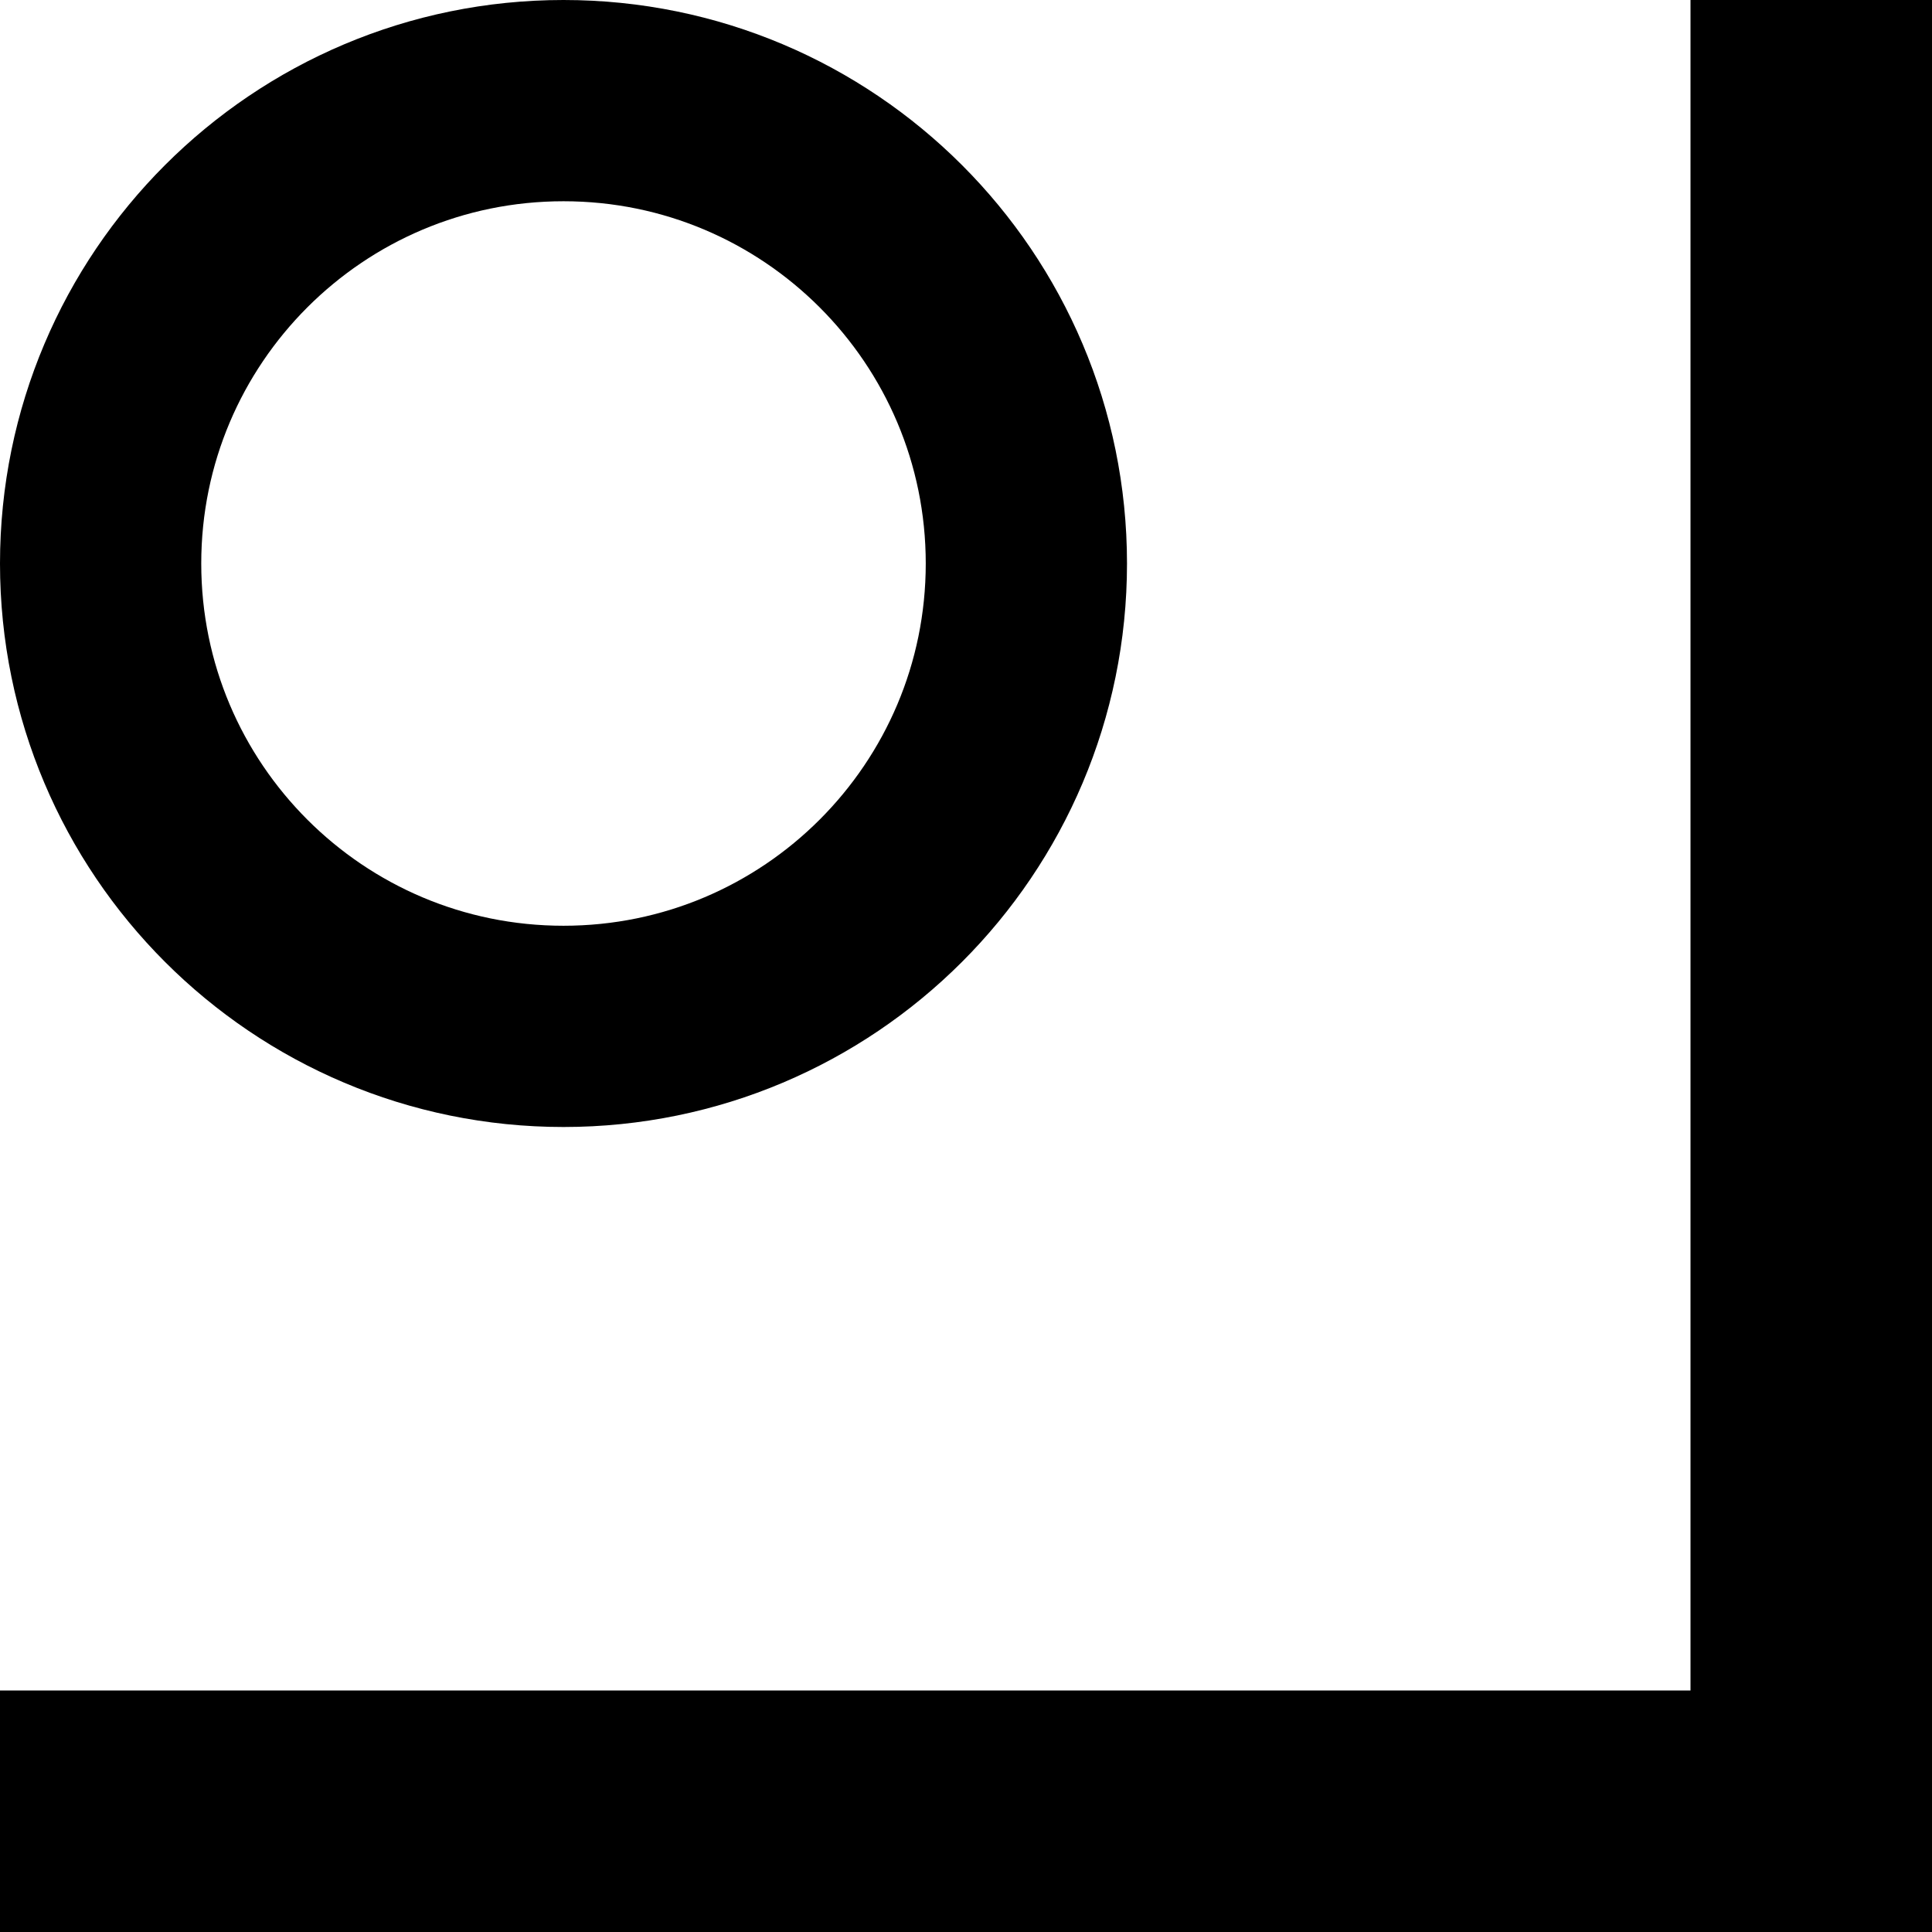
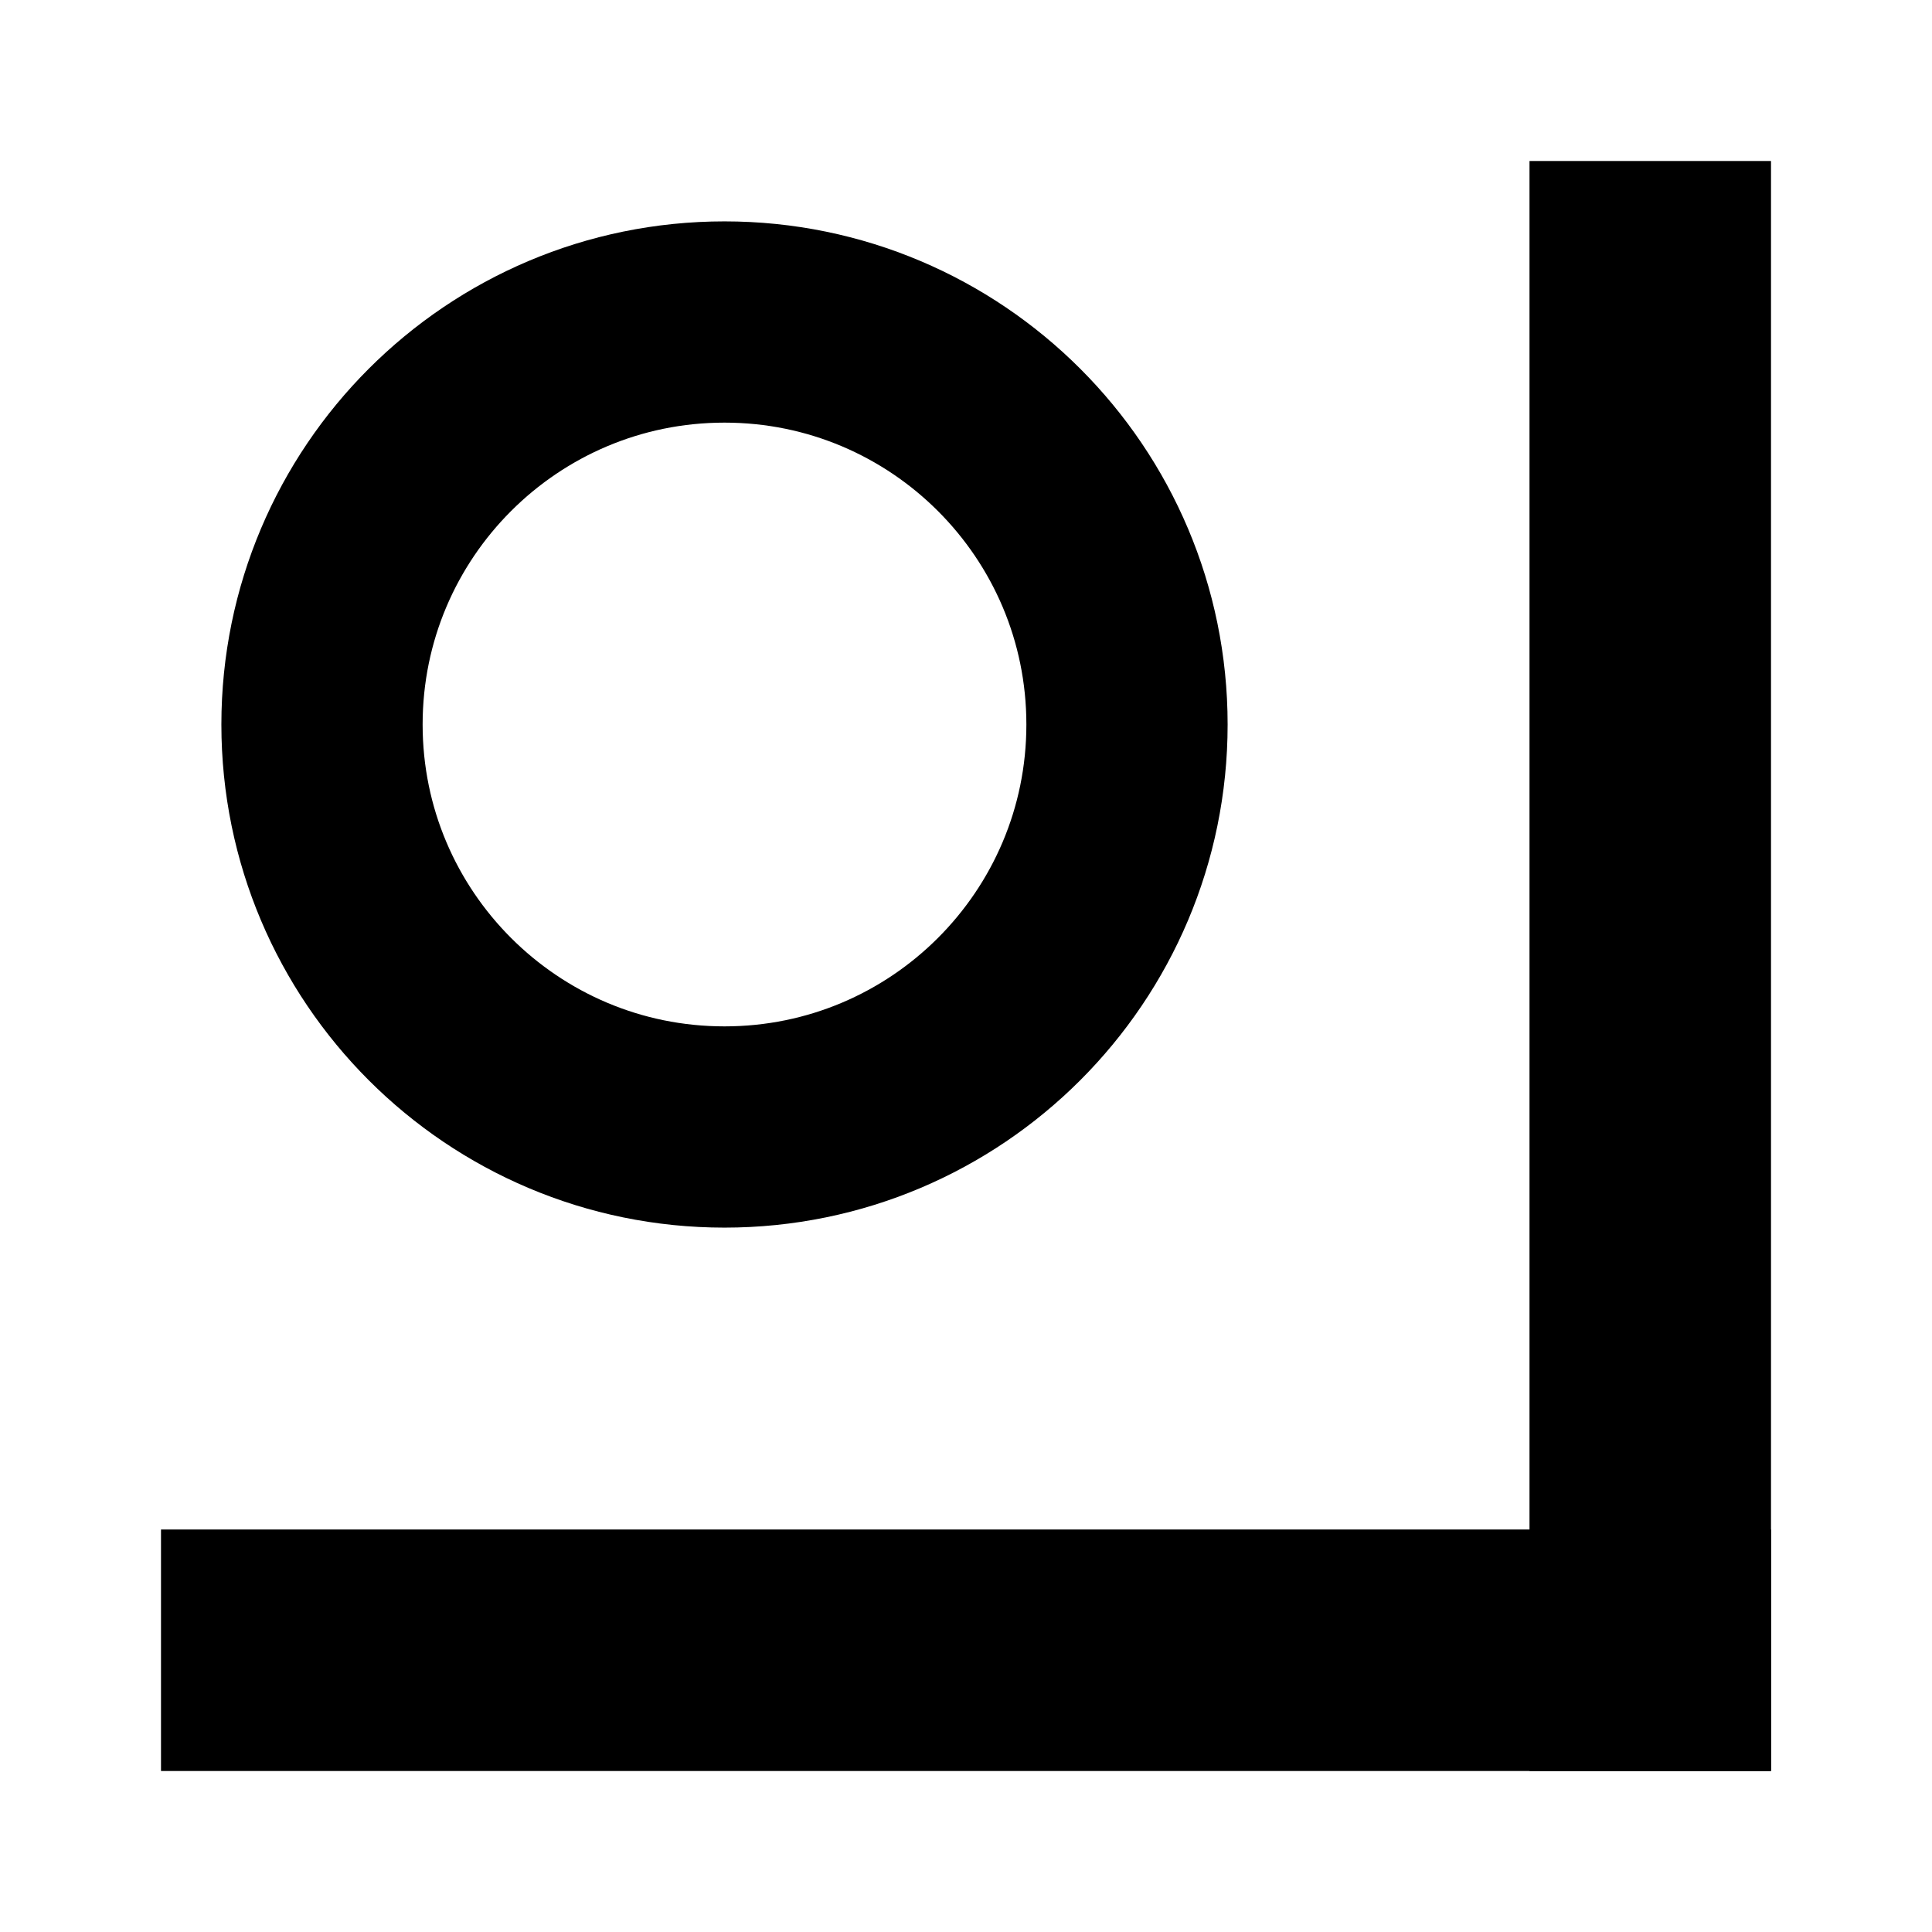
- <svg xmlns="http://www.w3.org/2000/svg" viewBox="0 0 48 48" fill="none">
-   <g clip-path="url(#clip0_1_7)">
-     <rect x="42" width="6" height="48" fill="currentColor" />
-     <rect x="-1" y="42" width="49" height="6" fill="currentColor" />
-     <circle cx="14" cy="14" r="11.5" stroke="currentColor" stroke-width="5" />
-   </g>
+ <svg xmlns="http://www.w3.org/2000/svg" viewBox="0 0 24 24" fill="none">
+   <path d="M22 2H19V22H22V2Z" fill="currentColor" />
+   <path d="M22 19H2V22H22V19Z" fill="currentColor" />
+   <path d="M9 14C11.761 14 14 11.761 14 9C14 6.239 11.761 4 9 4C6.239 4 4 6.239 4 9C4 11.761 6.239 14 9 14Z" stroke="currentColor" stroke-width="2.5" />
</svg>
